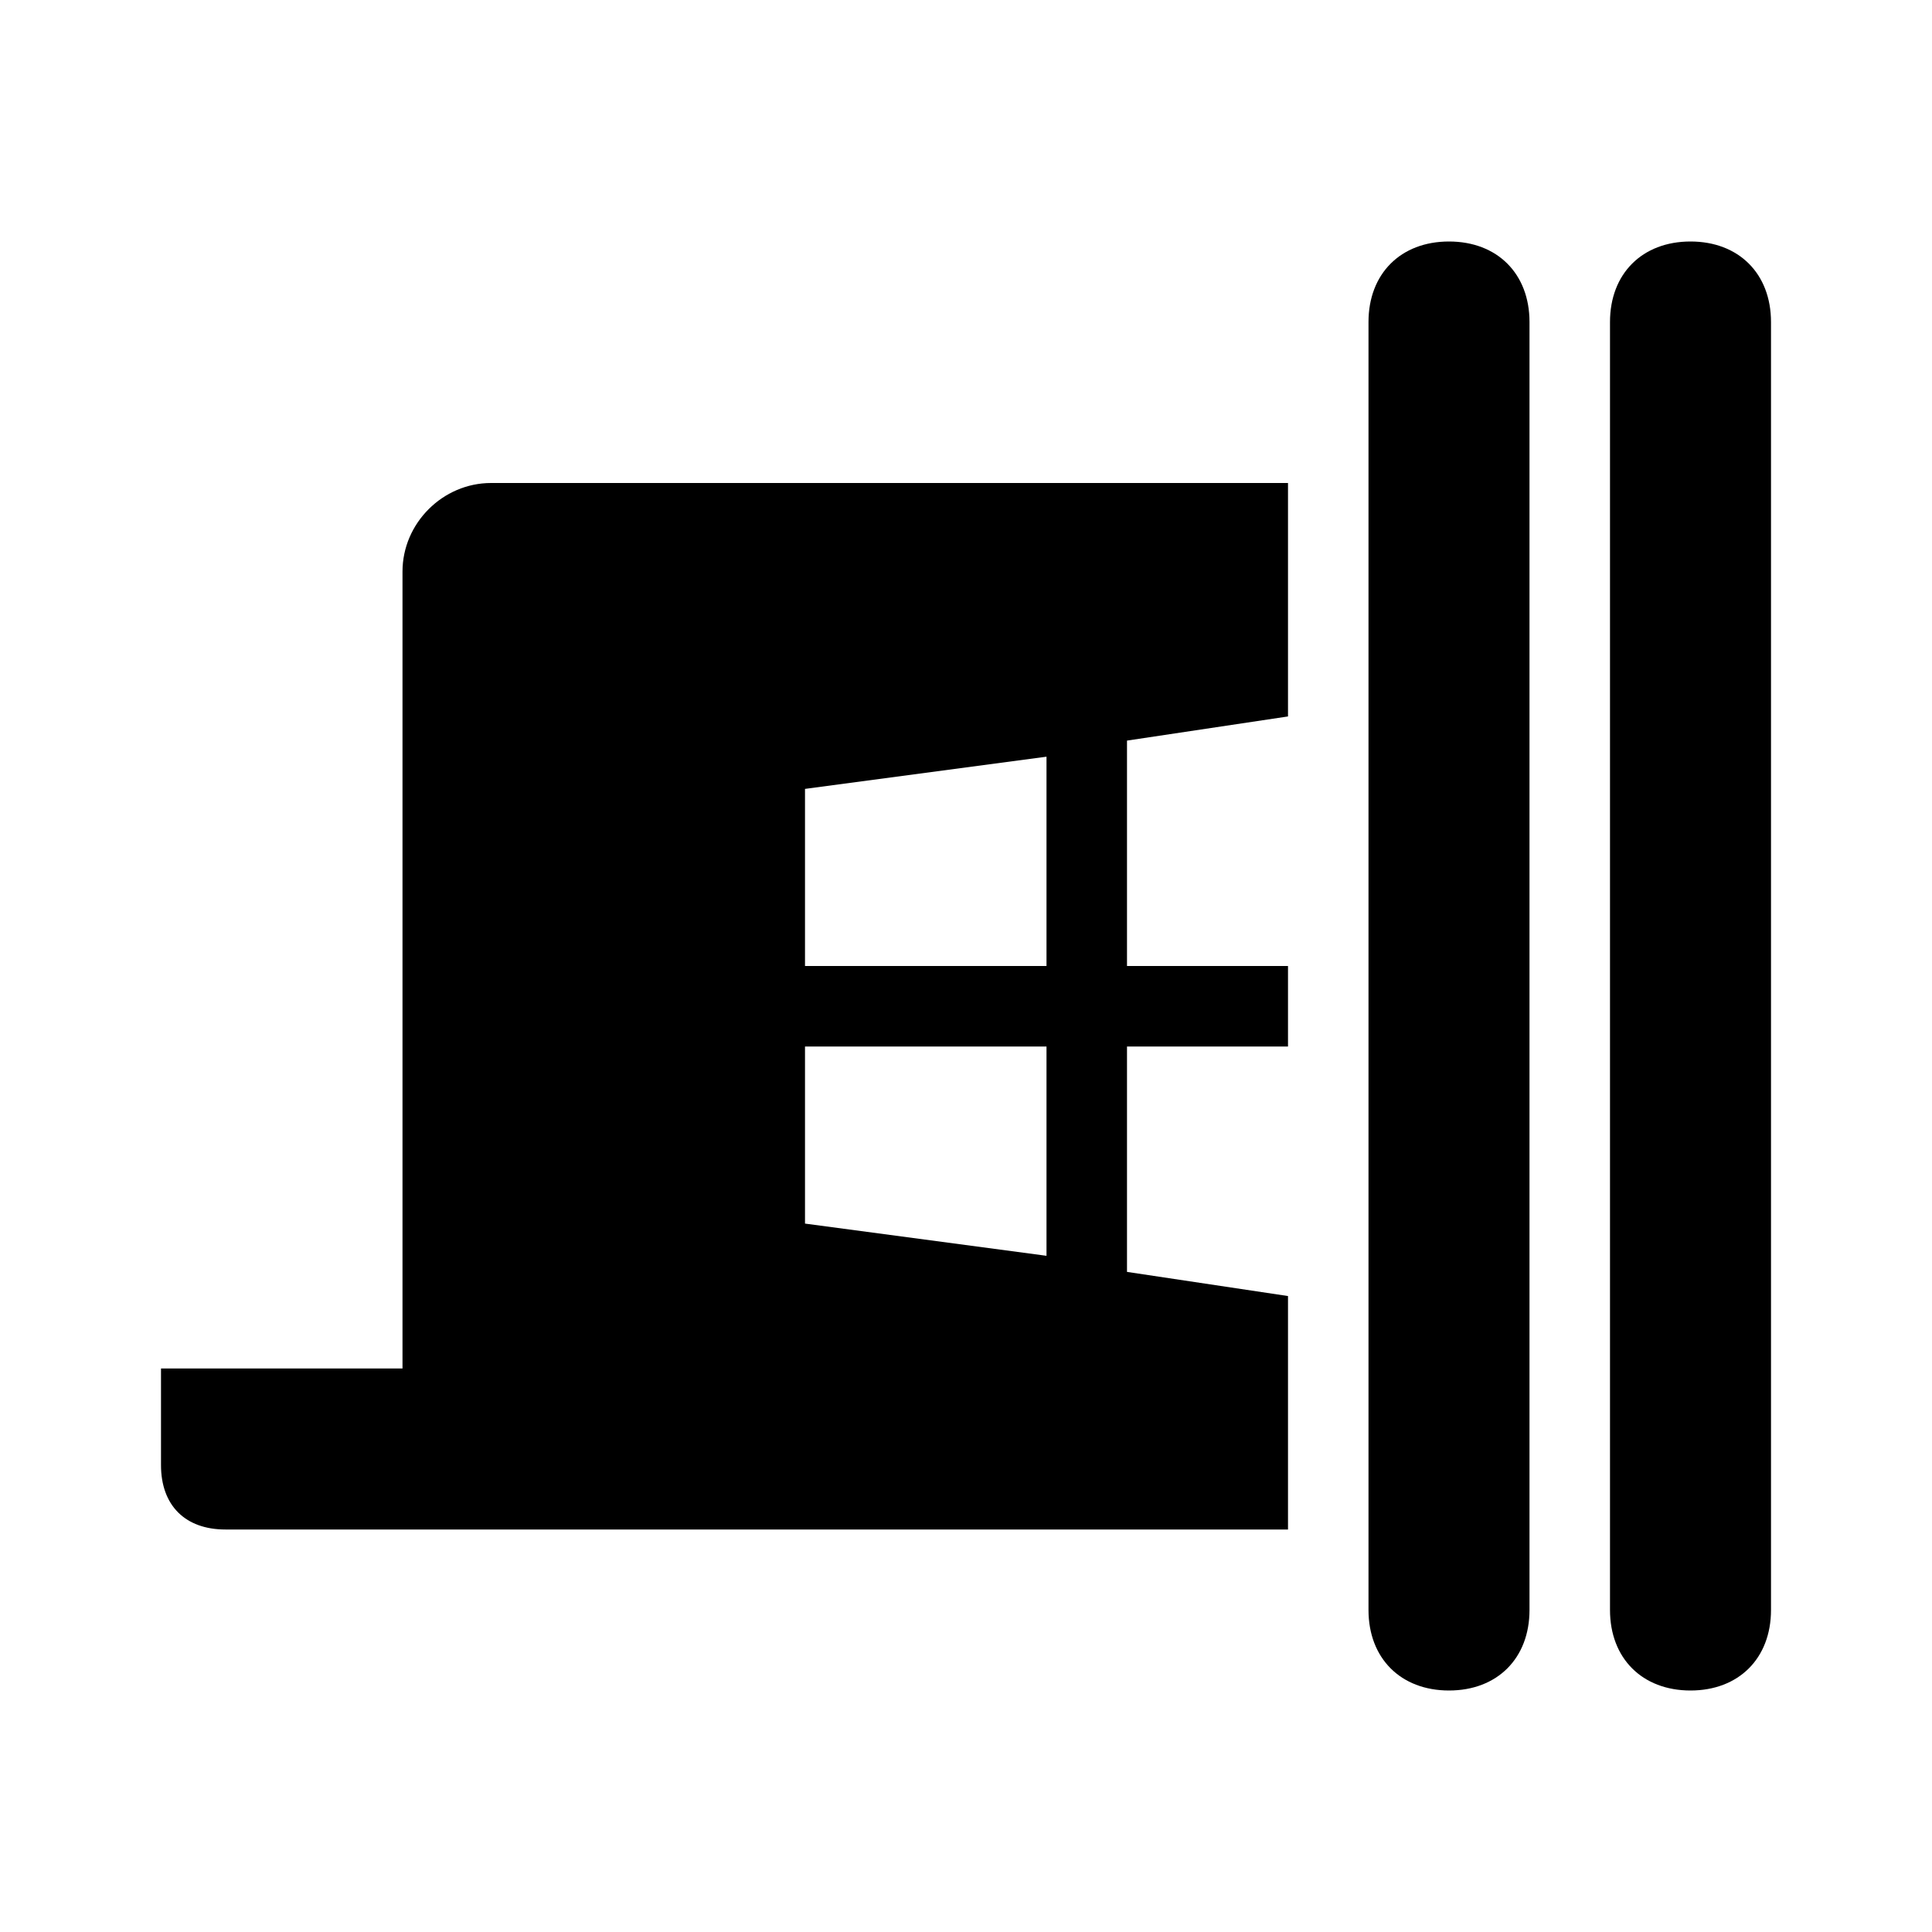
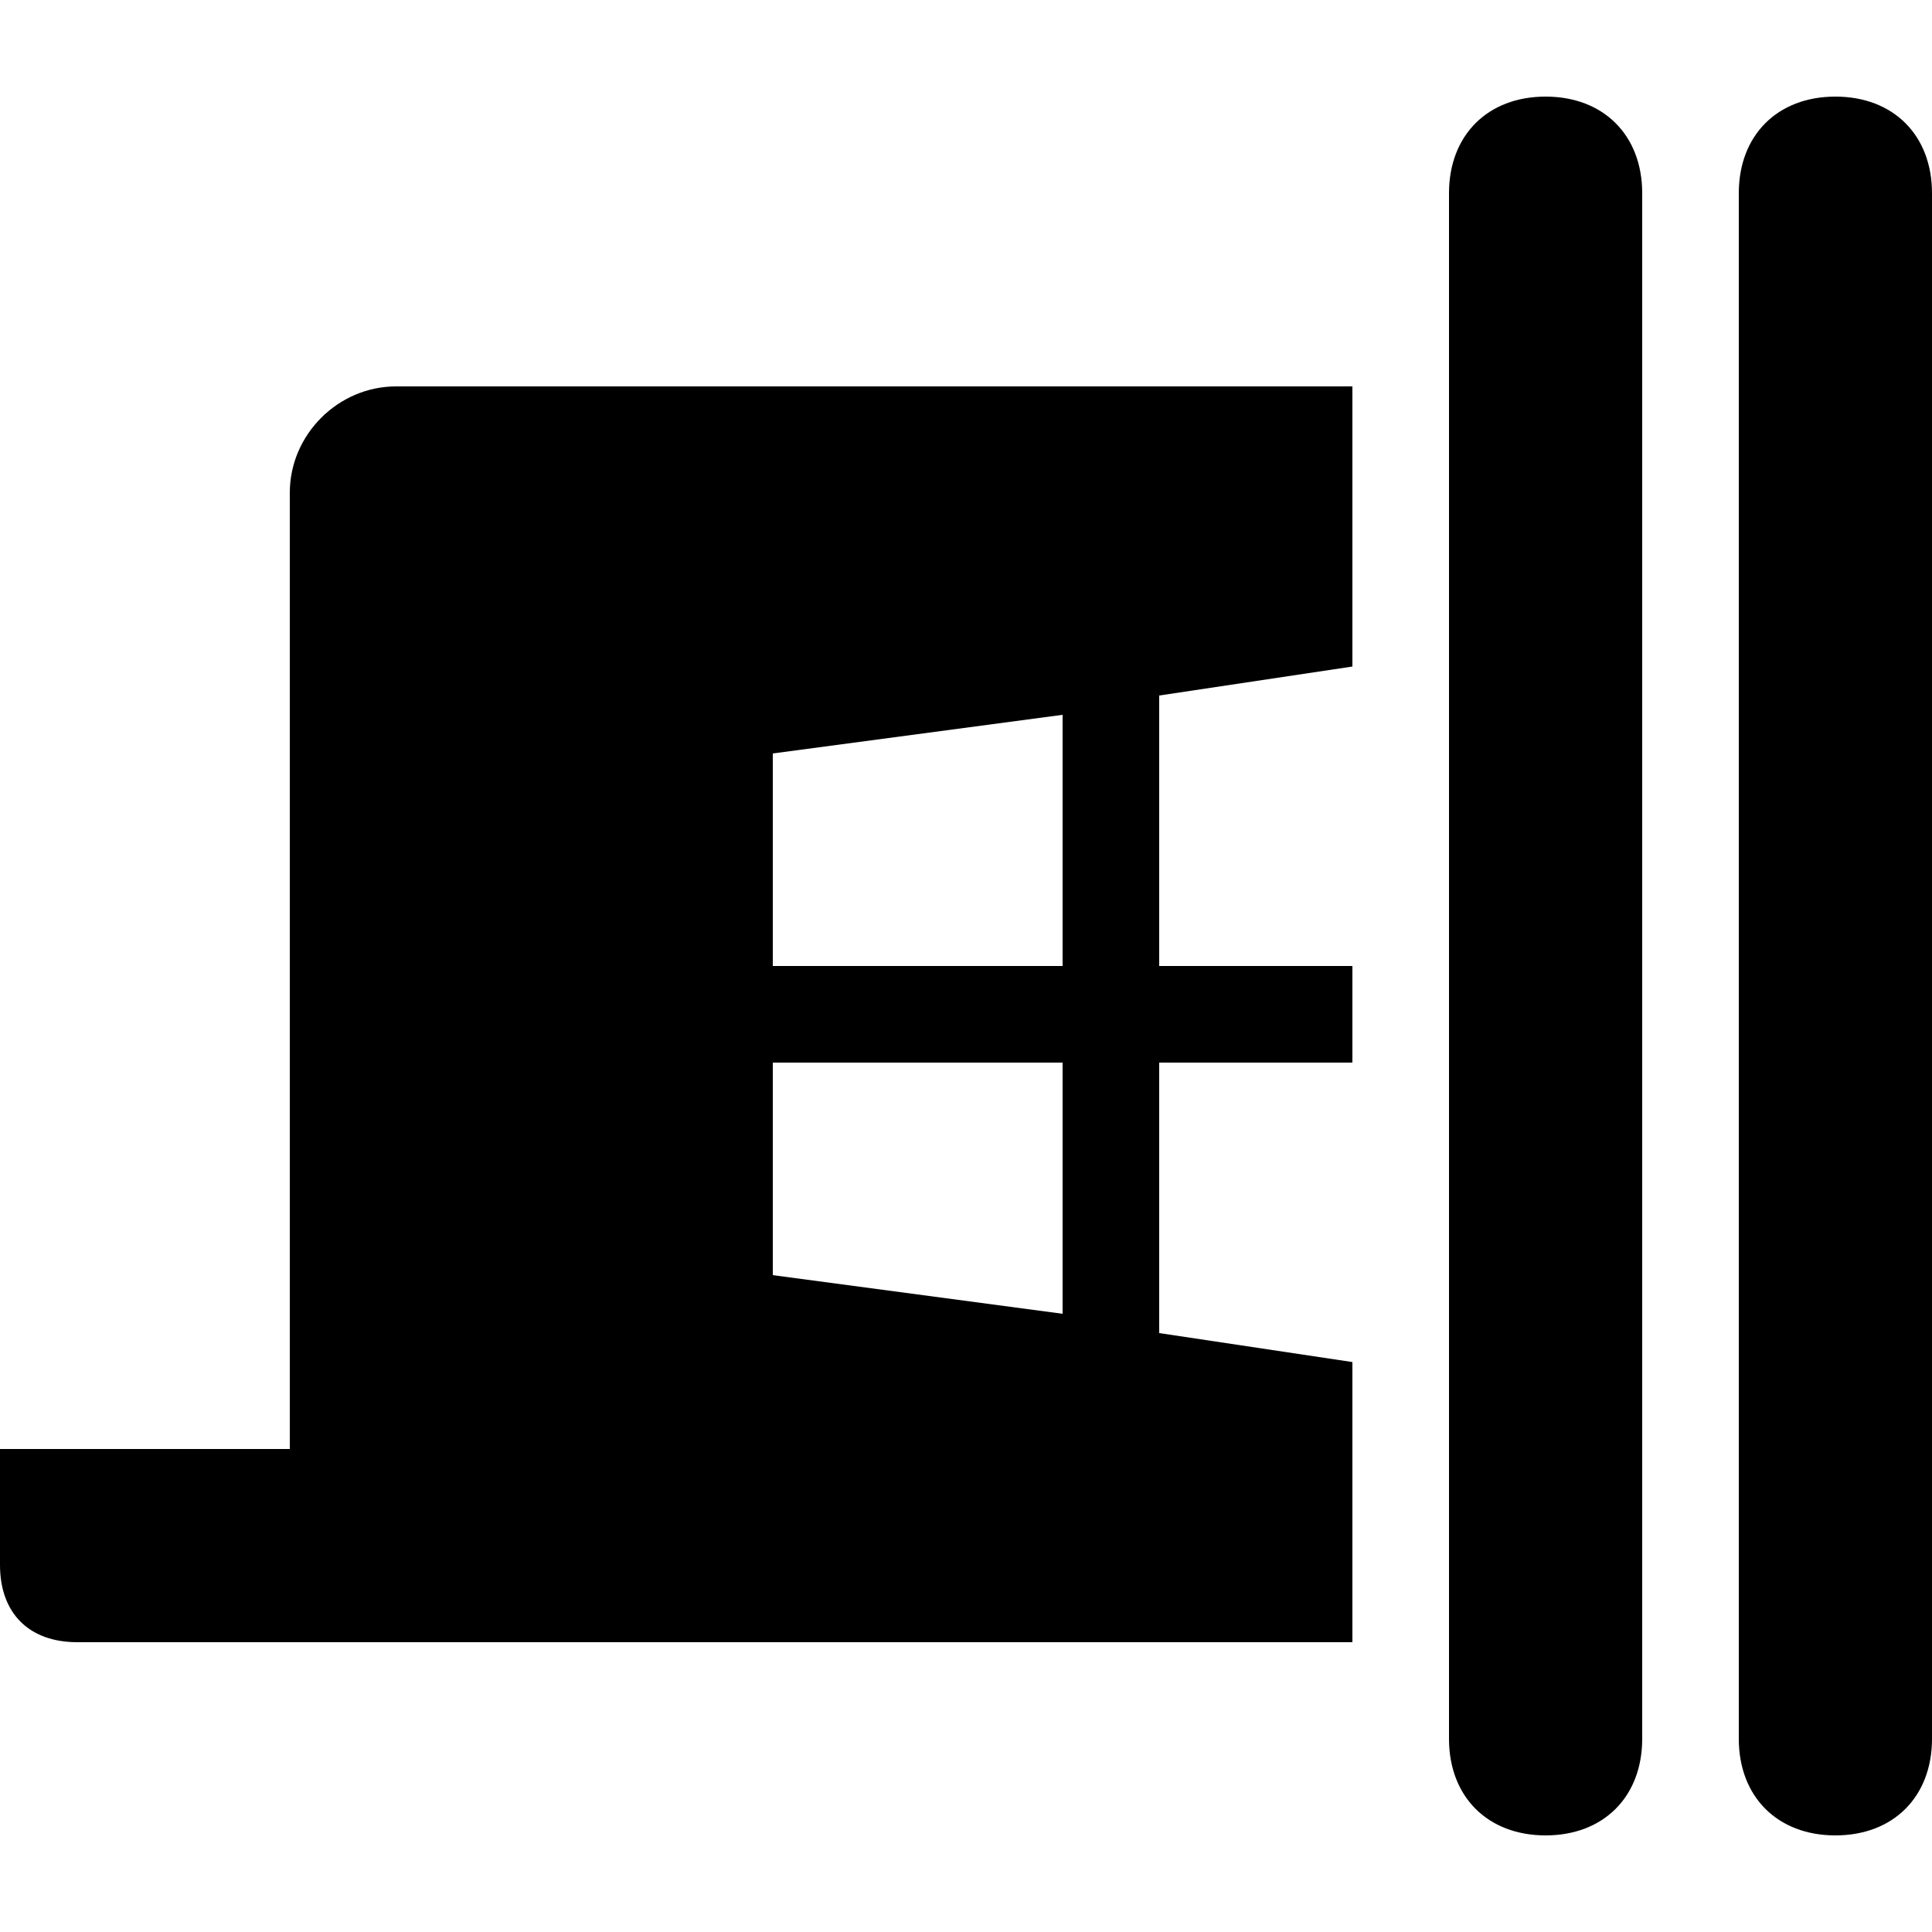
- <svg xmlns="http://www.w3.org/2000/svg" width="20" height="20" viewBox="0 0 24 24">
-   <path d="M13 13h-3v2.2l3 .4V13zm0-3.6l-3 .4V12h3V9.4zm1 6.4l2 .3V19H2.8c-.5 0-.8-.3-.8-.8V17h3V7.1C5 6.5 5.5 6 6.1 6H16v2.9l-2 .3V12h2v1h-2v2.8zm4 5.2c-.6 0-1-.4-1-1V4c0-.6.4-1 1-1s1 .4 1 1v16c0 .6-.4 1-1 1zm3 0c-.6 0-1-.4-1-1V4c0-.6.4-1 1-1s1 .4 1 1v16c0 .6-.4 1-1 1z" />
+ <svg xmlns="http://www.w3.org/2000/svg" width="20" height="20" viewBox="0 0 20 20">
+   <path d="M11 11H8v2.2l3 .4V11zm0-3.6l-3 .4V10h3V7.4zm1 6.4l2 .3V17H.8c-.5 0-.8-.3-.8-.8V15h3V5.1C3 4.5 3.5 4 4.1 4H14v2.9l-2 .3V10h2v1h-2v2.8zm4 5.2c-.6 0-1-.4-1-1V2c0-.6.4-1 1-1s1 .4 1 1v16c0 .6-.4 1-1 1zm3 0c-.6 0-1-.4-1-1V2c0-.6.4-1 1-1s1 .4 1 1v16c0 .6-.4 1-1 1z" />
</svg>
